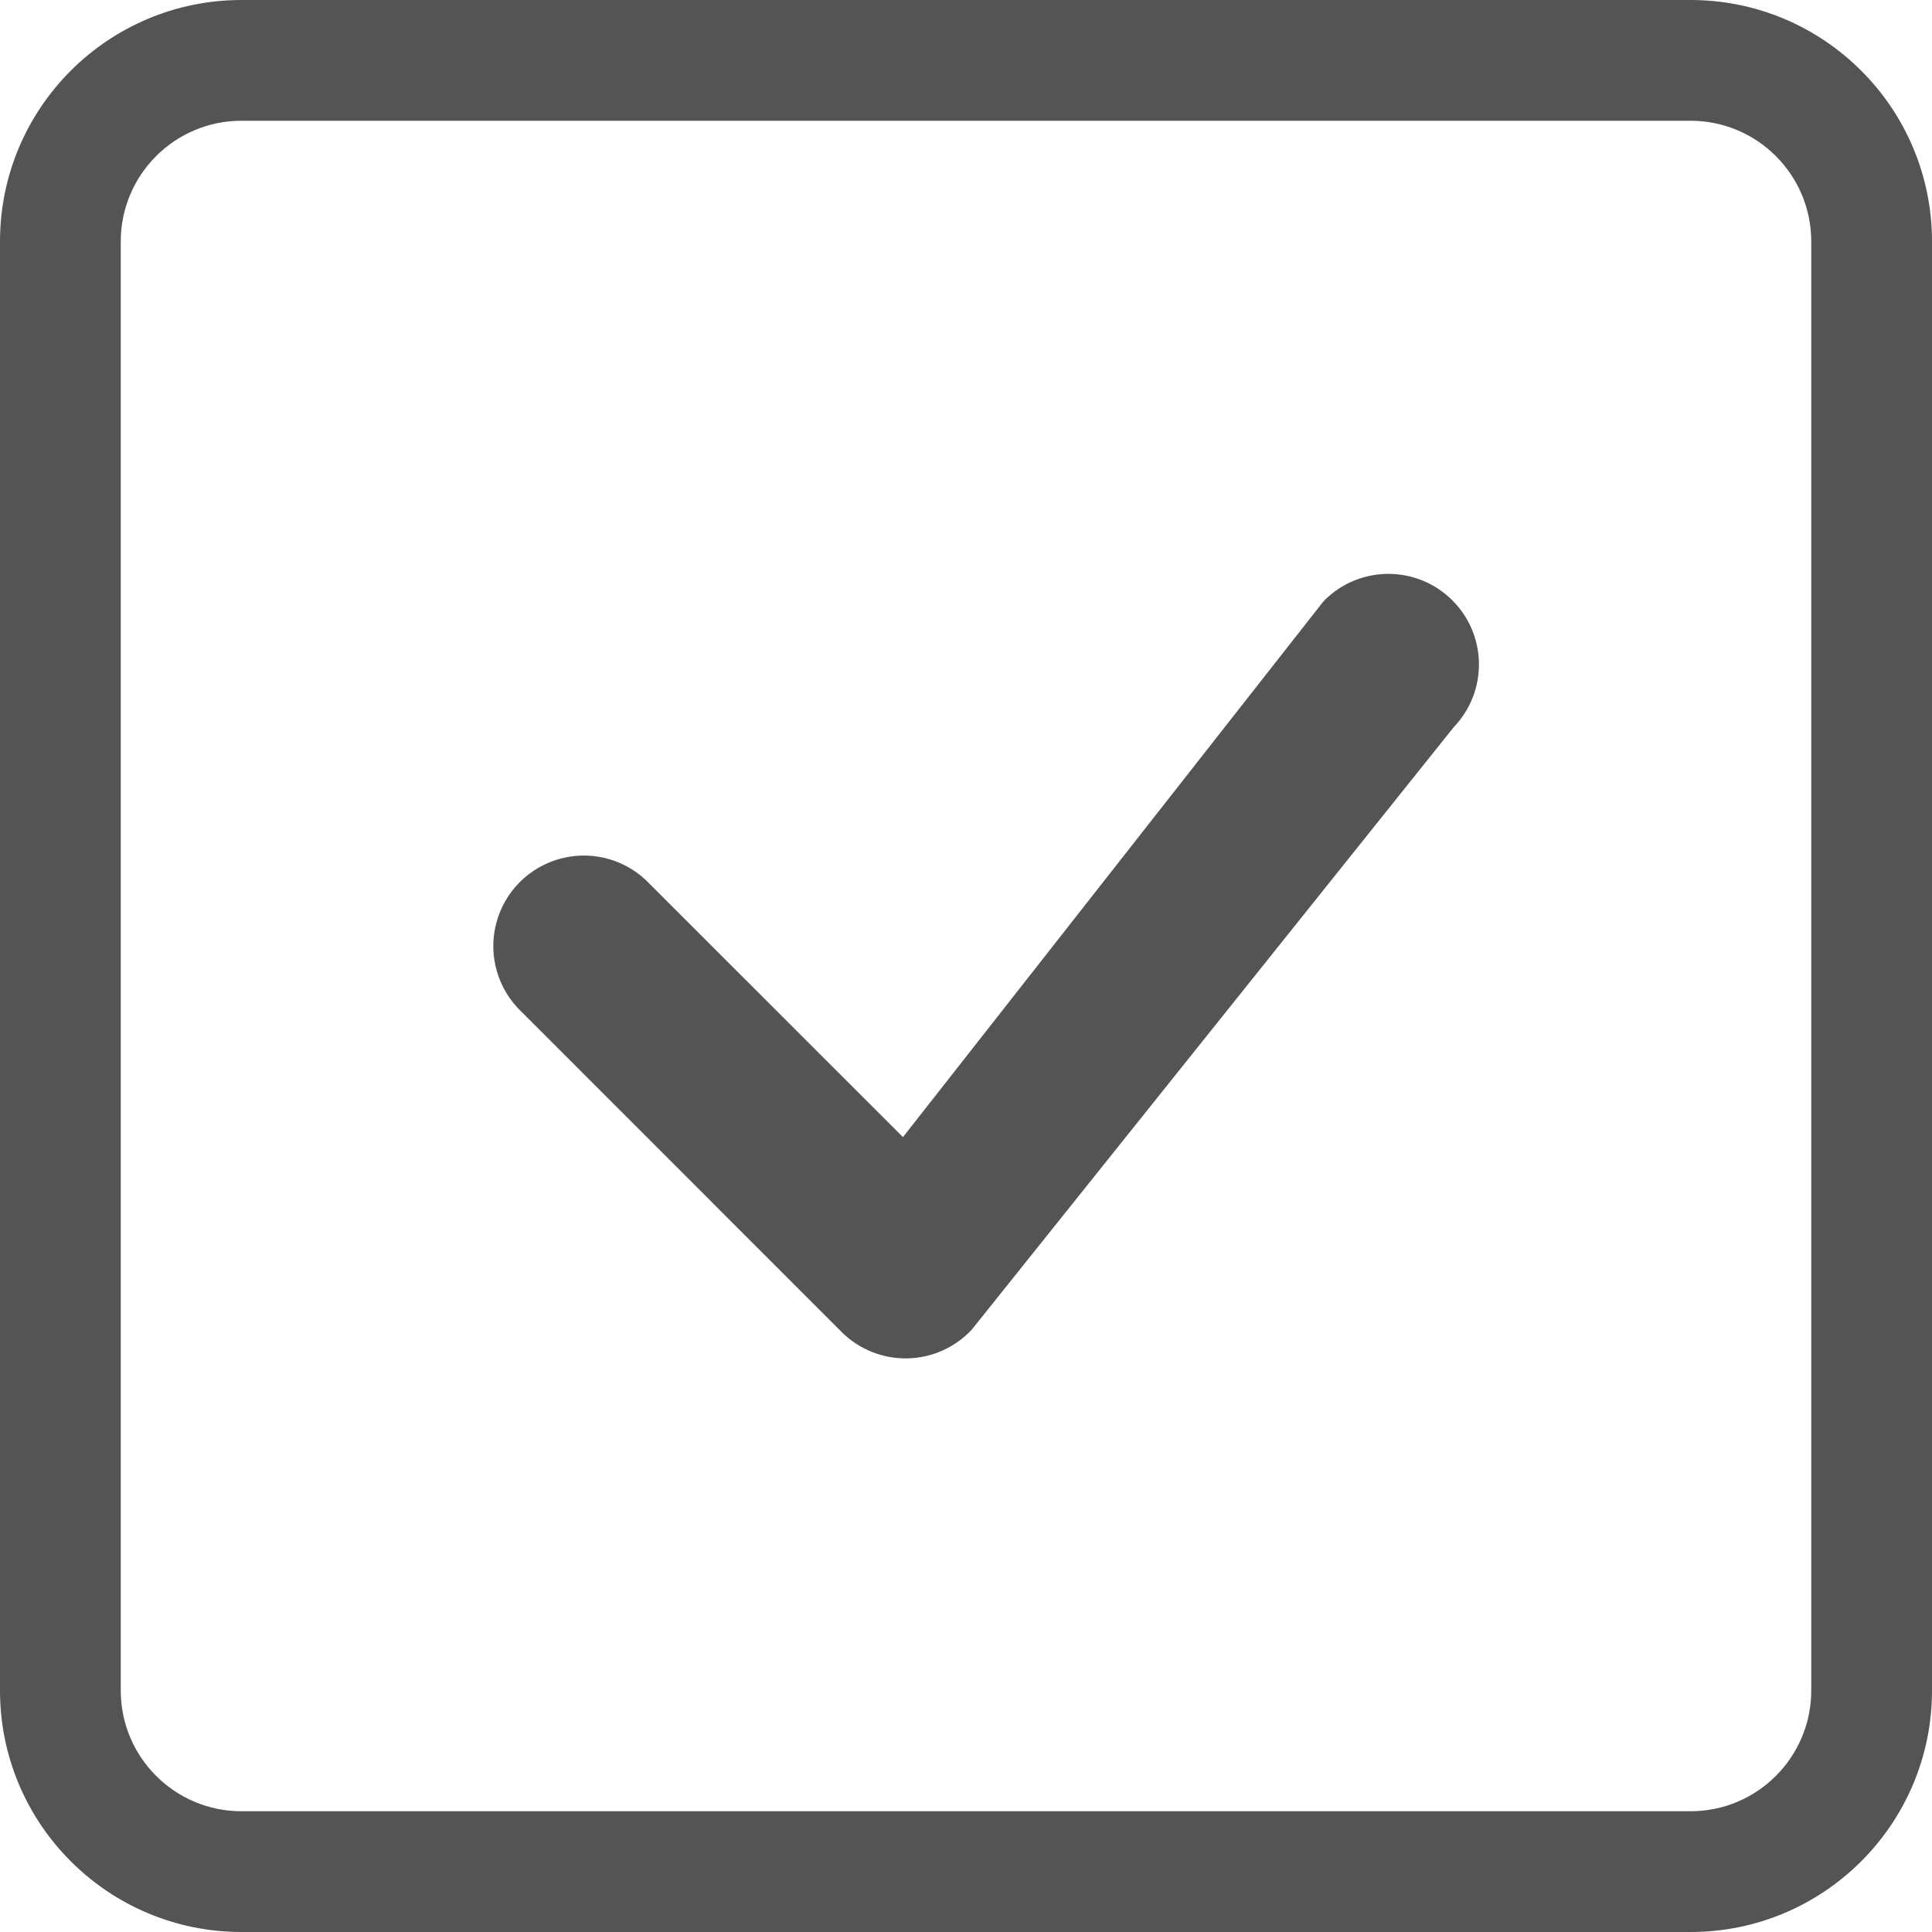
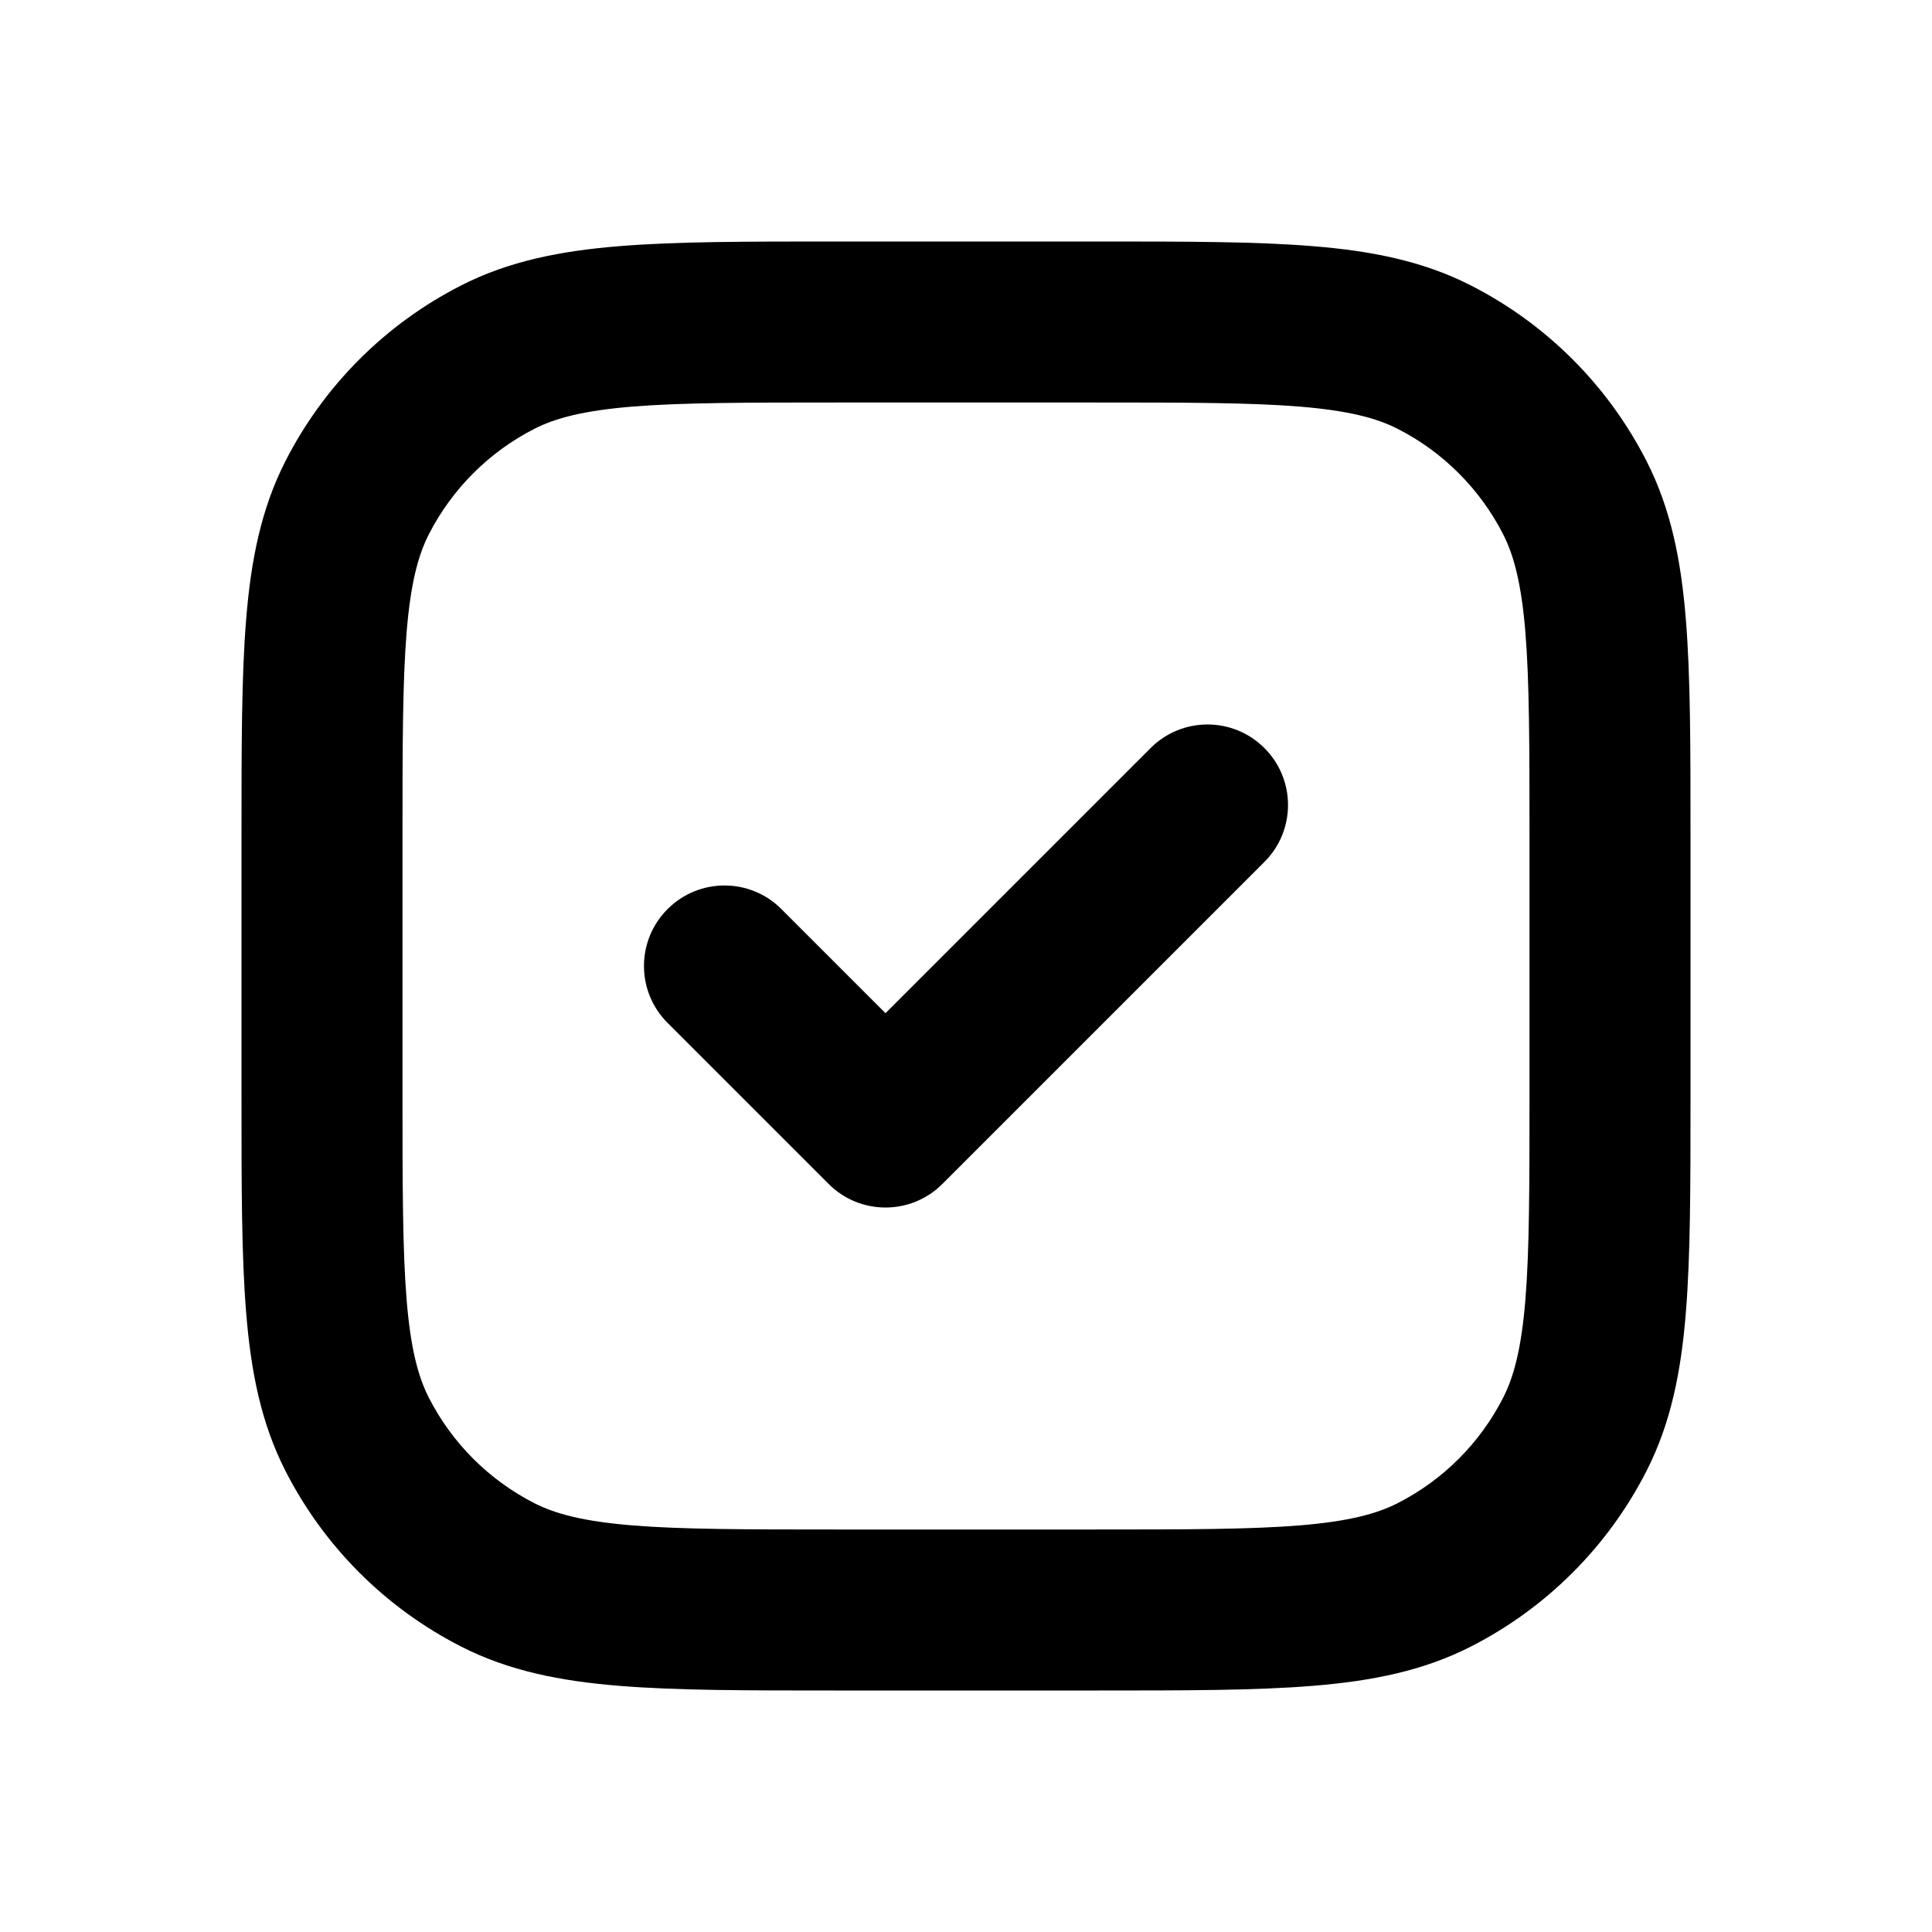
- <svg xmlns="http://www.w3.org/2000/svg" width="16" height="16" fill="#545454" class="bi bi-check-square">
-   <path d="M14 1a1 1 0 0 1 1 1v12a1 1 0 0 1-1 1H2a1 1 0 0 1-1-1V2a1 1 0 0 1 1-1h12zM2 0a2 2 0 0 0-2 2v12a2 2 0 0 0 2 2h12a2 2 0 0 0 2-2V2a2 2 0 0 0-2-2H2z" />
-   <path d="M10.97 4.97a.75.75 0 0 1 1.071 1.05l-3.992 4.99a.75.75 0 0 1-1.08.02L4.324 8.384a.75.75 0 1 1 1.06-1.06l2.094 2.093 3.473-4.425a.235.235 0 0 1 .02-.022z" />
+ <svg xmlns="http://www.w3.org/2000/svg" width="24" height="24" viewBox="0 0 24 24" fill="none">
+   <path fill-rule="evenodd" clip-rule="evenodd" d="M15.707 9.293C16.098 9.683 16.098 10.317 15.707 10.707L11.707 14.707C11.317 15.098 10.683 15.098 10.293 14.707L8.293 12.707C7.902 12.317 7.902 11.683 8.293 11.293C8.683 10.902 9.317 10.902 9.707 11.293L11 12.586L14.293 9.293C14.683 8.902 15.317 8.902 15.707 9.293Z" fill="black" />
+   <path fill-rule="evenodd" clip-rule="evenodd" d="M10.357 3H13.643C14.727 3 15.601 3 16.309 3.058C17.038 3.117 17.678 3.243 18.27 3.545C19.211 4.024 19.976 4.789 20.455 5.73C20.757 6.322 20.883 6.963 20.942 7.691C21 8.399 21 9.273 21 10.357V13.643C21 14.727 21 15.601 20.942 16.309C20.883 17.038 20.757 17.678 20.455 18.27C19.976 19.211 19.211 19.976 18.27 20.455C17.678 20.757 17.038 20.883 16.309 20.942C15.601 21 14.727 21 13.643 21H10.357C9.273 21 8.399 21 7.691 20.942C6.963 20.883 6.322 20.757 5.73 20.455C4.789 19.976 4.024 19.211 3.545 18.27C3.243 17.678 3.117 17.038 3.058 16.309C3 15.601 3 14.727 3 13.643V10.357C3 9.273 3 8.399 3.058 7.691C3.117 6.963 3.243 6.322 3.545 5.73C4.024 4.789 4.789 4.024 5.73 3.545C6.322 3.243 6.963 3.117 7.691 3.058C8.399 3 9.273 3 10.357 3ZM7.854 5.051C7.249 5.101 6.901 5.193 6.638 5.327C6.074 5.615 5.615 6.074 5.327 6.638C5.193 6.901 5.101 7.249 5.051 7.854C5.001 8.471 5 9.263 5 10.4V13.6C5 14.737 5.001 15.529 5.051 16.146C5.101 16.751 5.193 17.099 5.327 17.362C5.615 17.927 6.074 18.385 6.638 18.673C6.901 18.807 7.249 18.899 7.854 18.949C8.471 18.999 9.263 19 10.4 19H13.6C14.737 19 15.529 18.999 16.146 18.949C16.751 18.899 17.099 18.807 17.362 18.673C17.927 18.385 18.385 17.927 18.673 17.362C18.807 17.099 18.899 16.751 18.949 16.146C18.999 15.529 19 14.737 19 13.6V10.4C19 9.263 18.999 8.471 18.949 7.854C18.899 7.249 18.807 6.901 18.673 6.638C18.385 6.074 17.927 5.615 17.362 5.327C17.099 5.193 16.751 5.101 16.146 5.051C15.529 5.001 14.737 5 13.6 5H10.4C9.263 5 8.471 5.001 7.854 5.051Z" fill="black" />
</svg>
